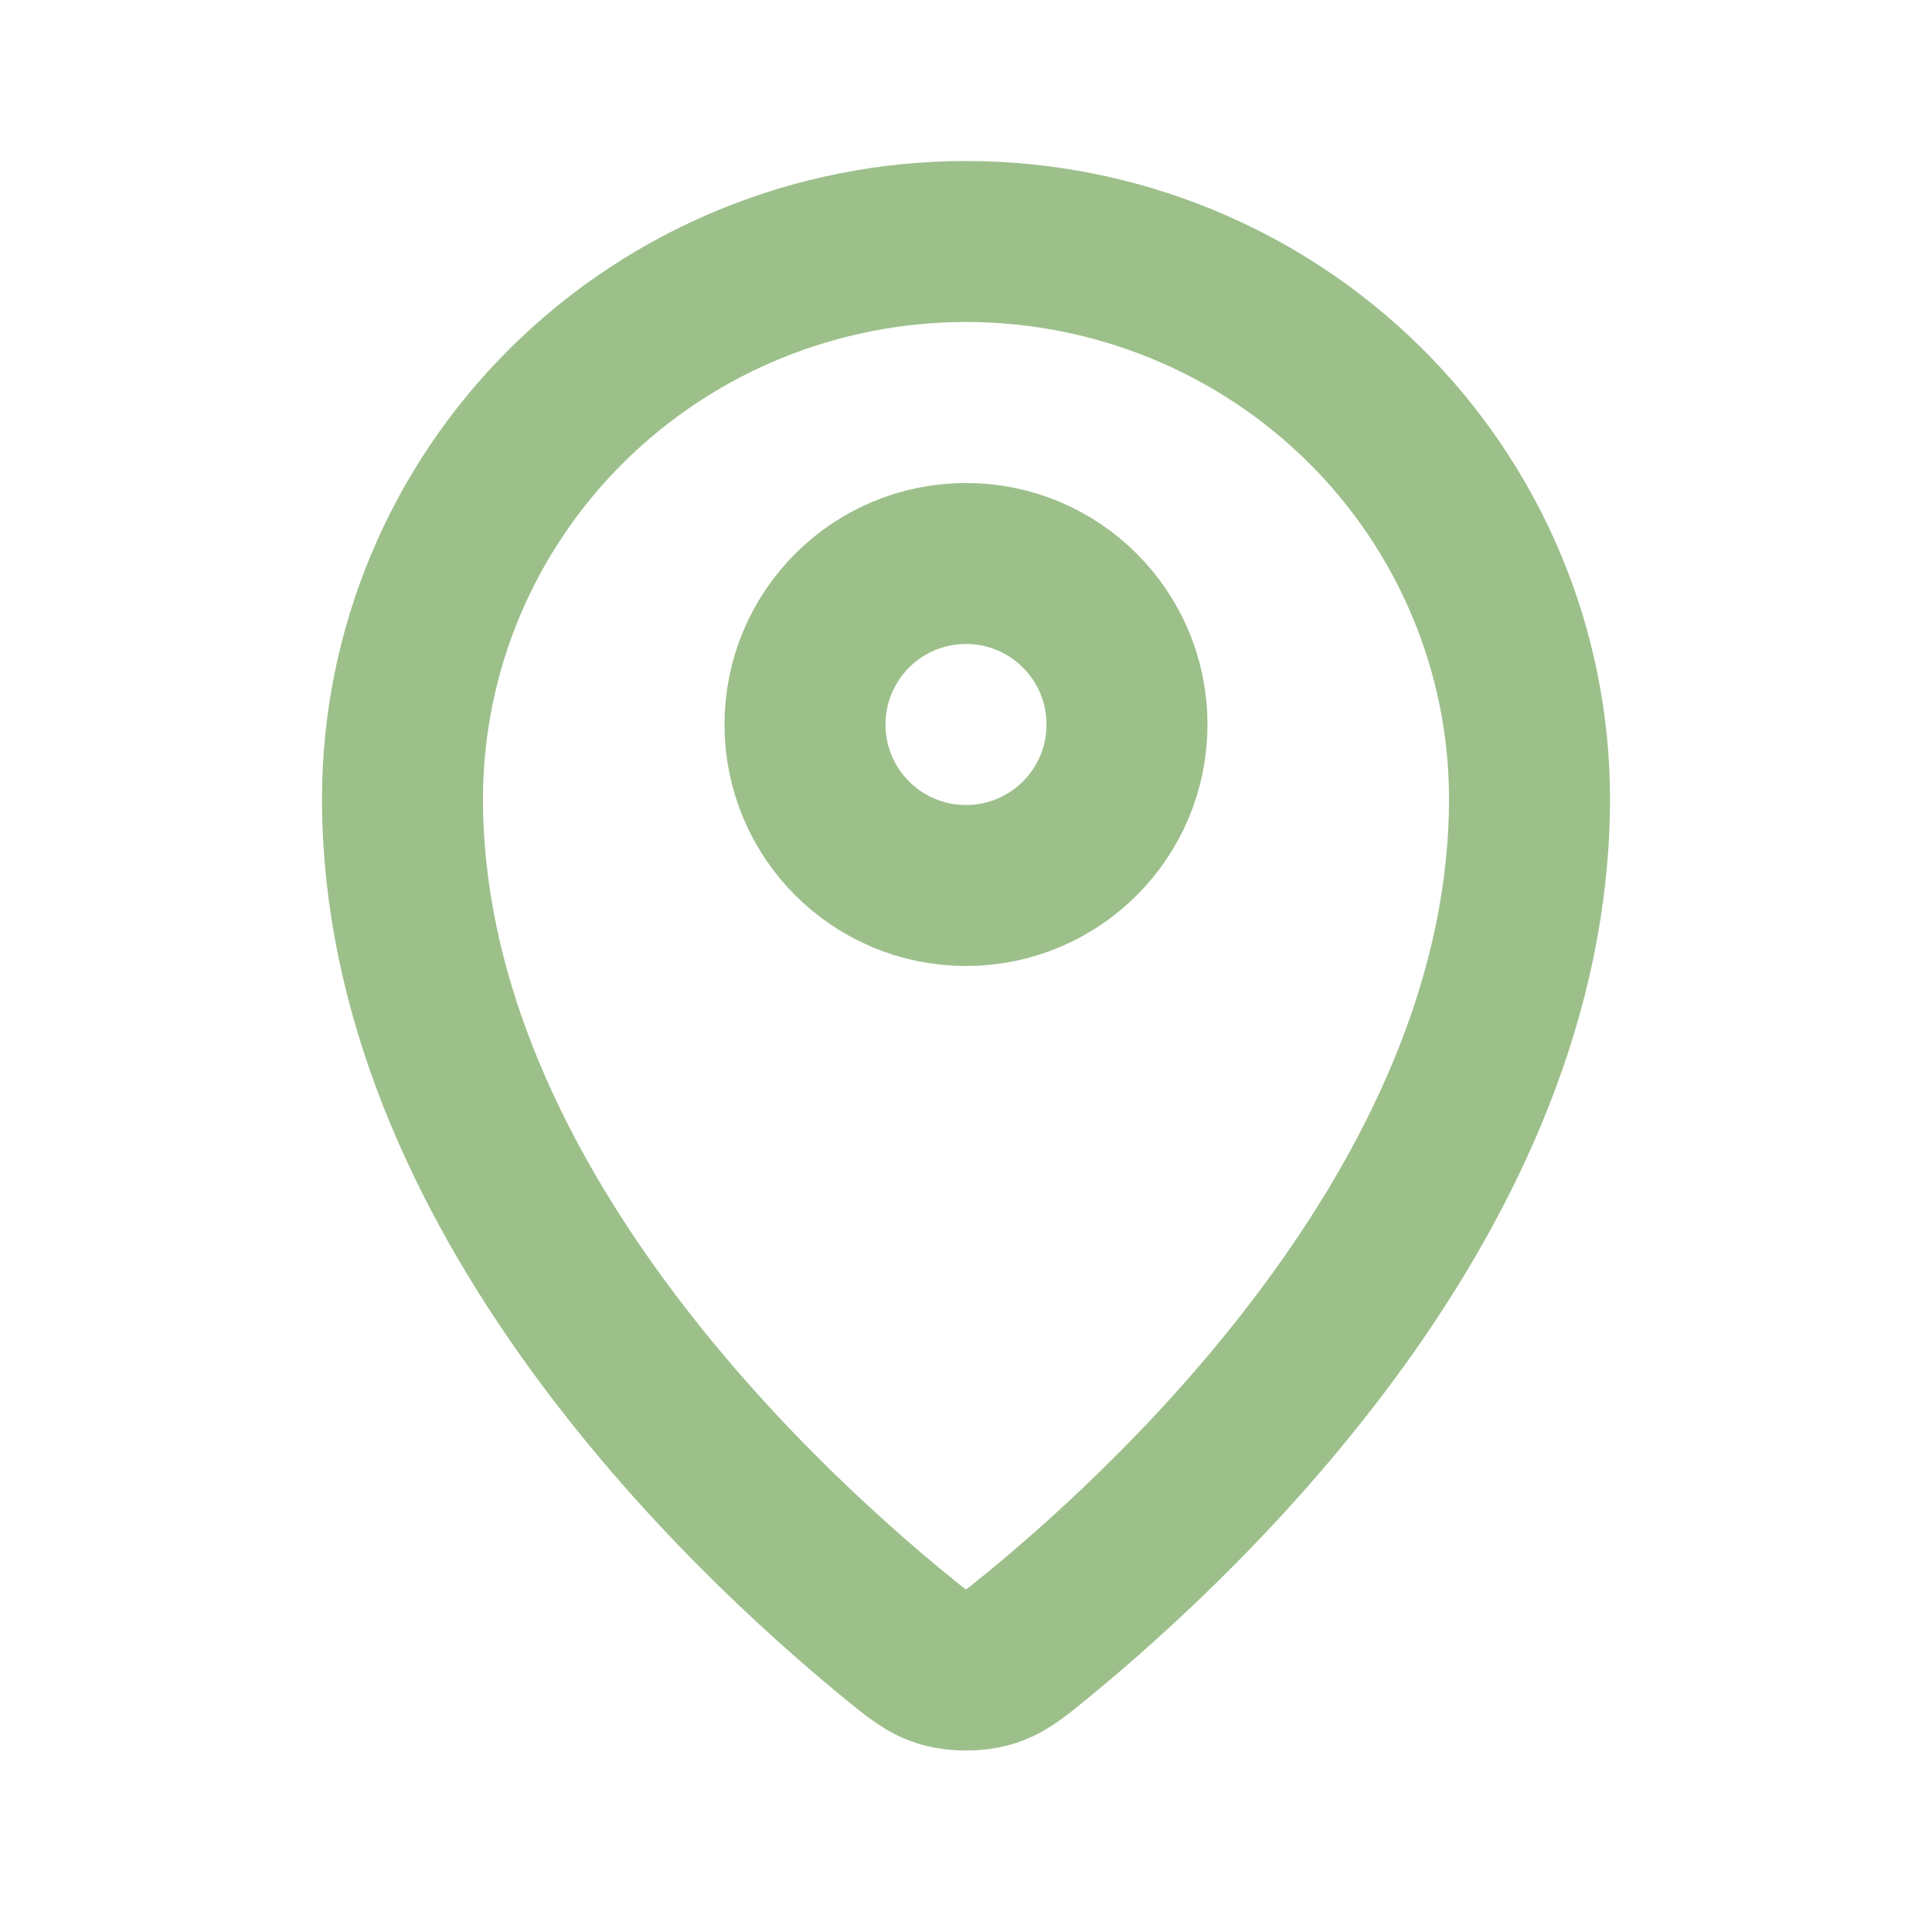
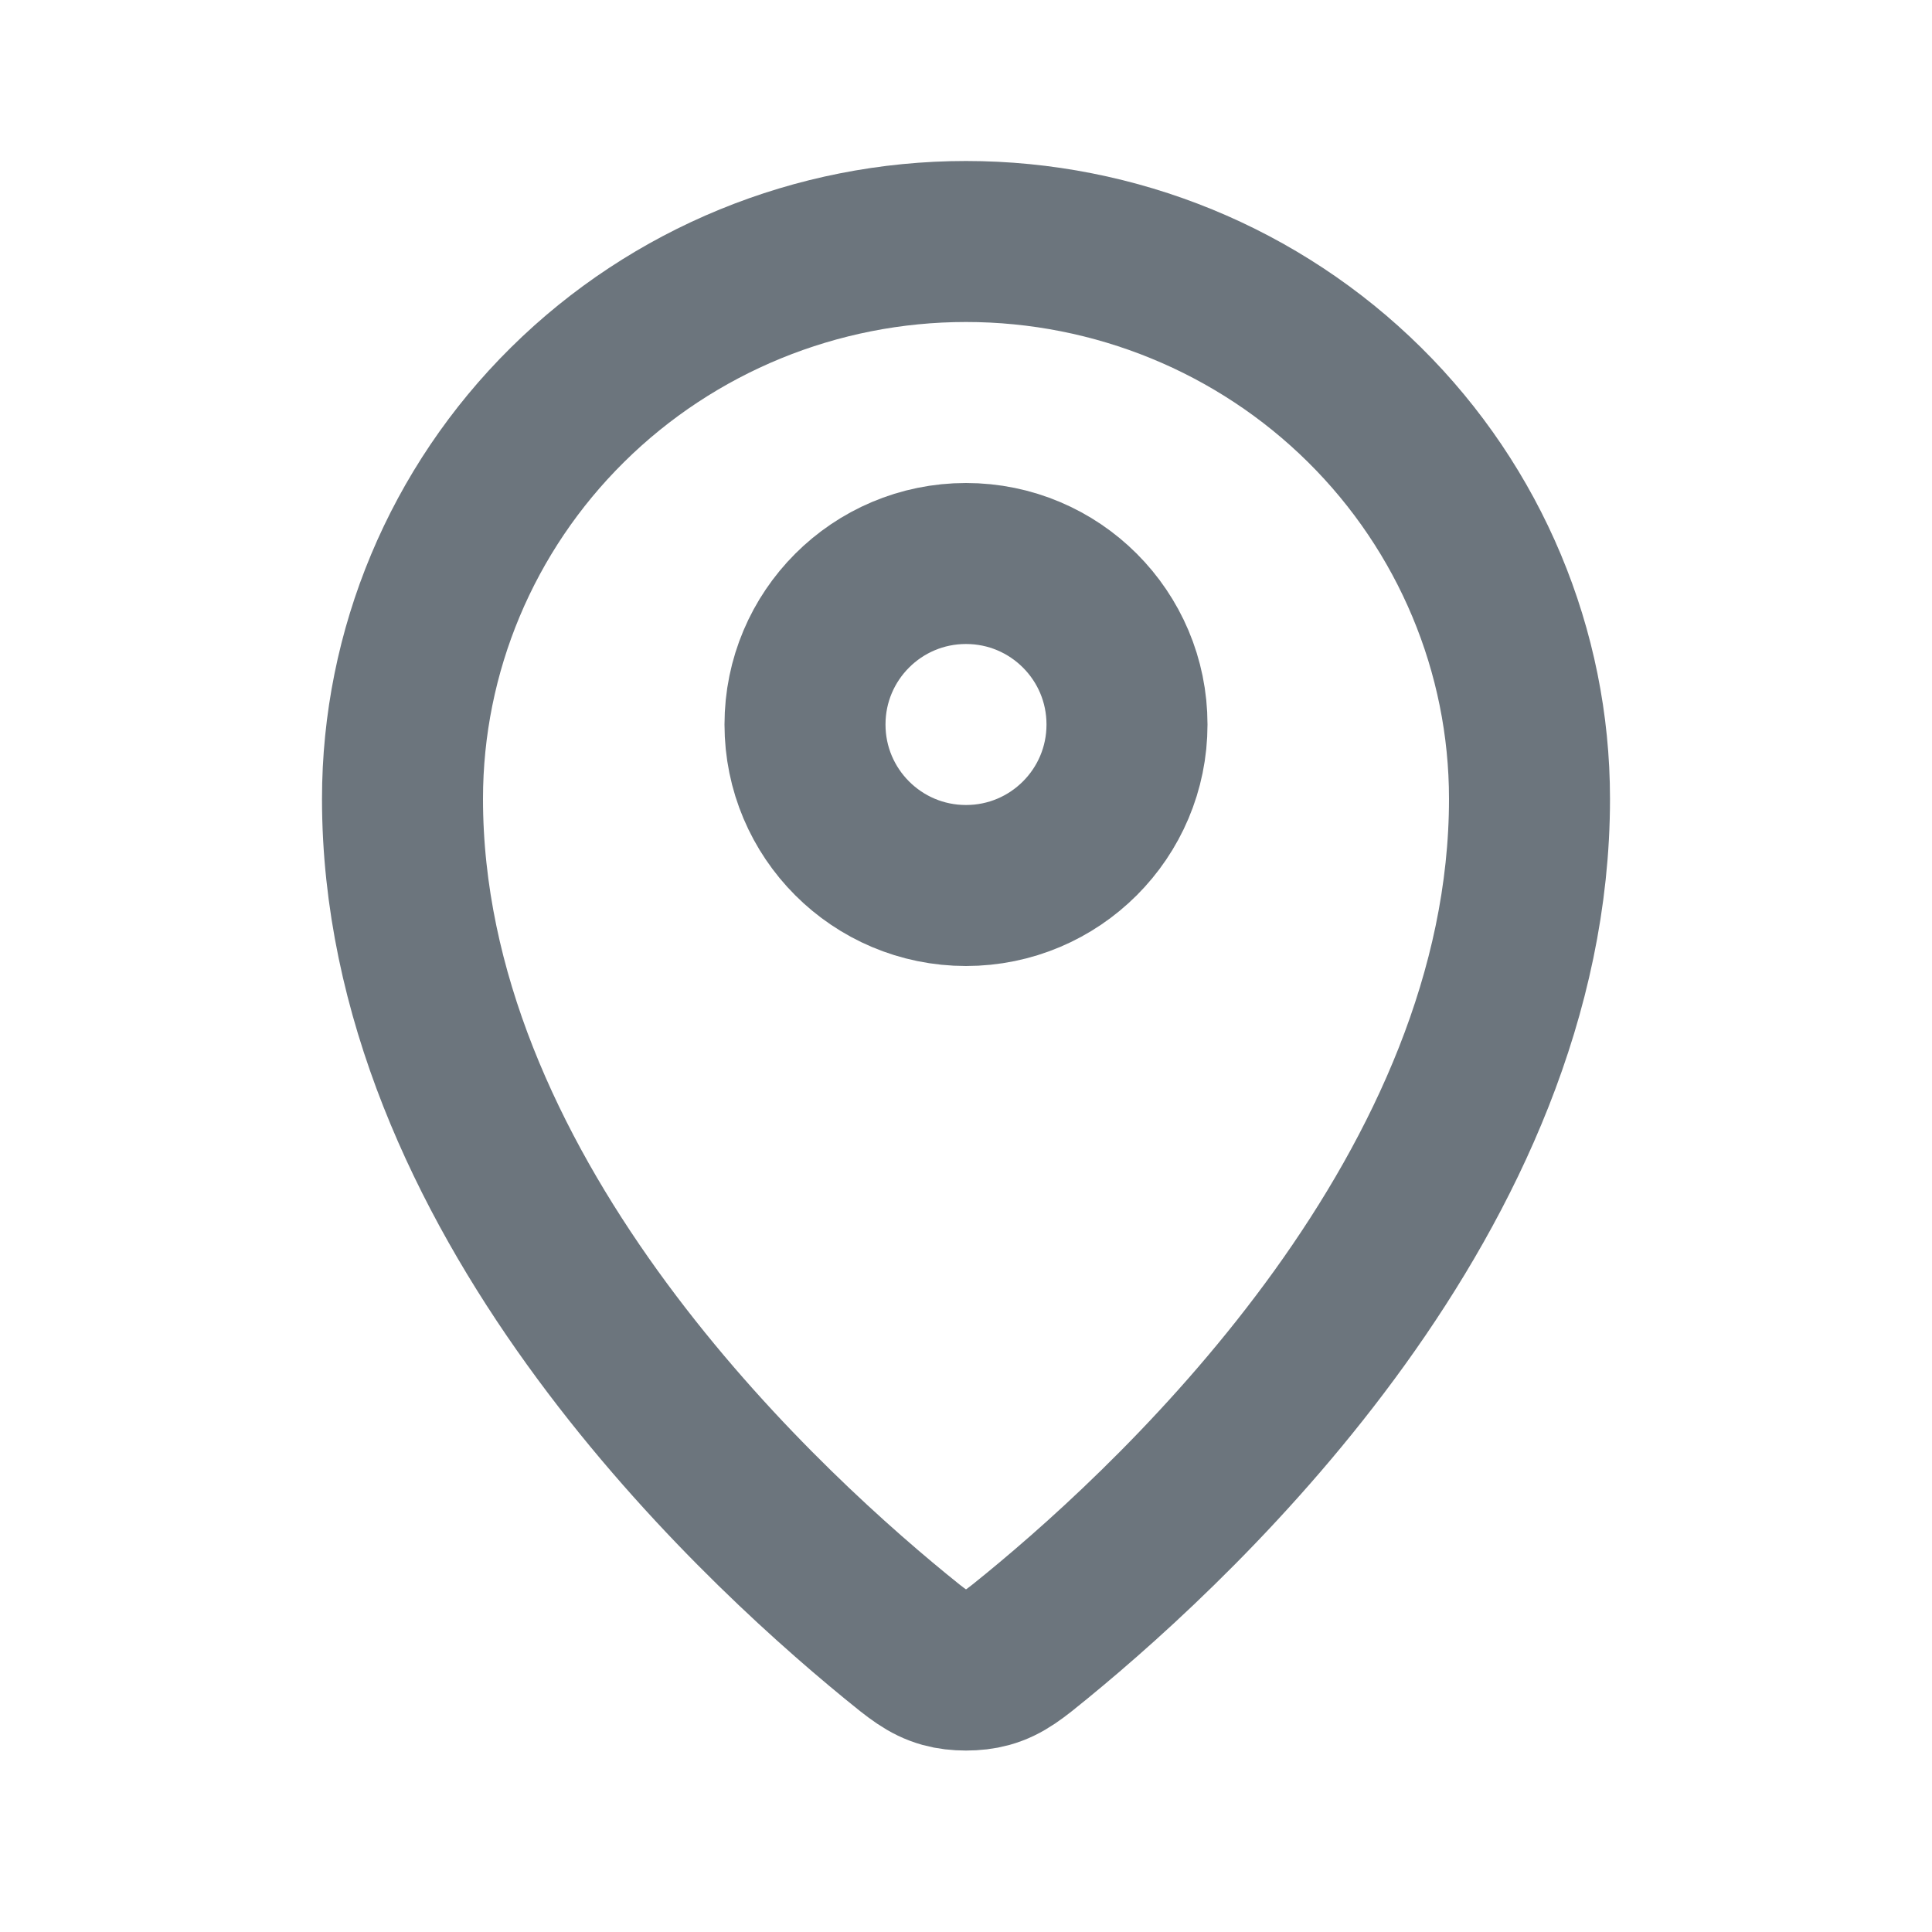
<svg xmlns="http://www.w3.org/2000/svg" viewBox="0 0 24 24" fill="none" style="width: 20px; height: 20px;">
  <g id="SVGRepo_bgCarrier" stroke-width="0" />
  <g id="SVGRepo_tracerCarrier" stroke-linecap="round" stroke-linejoin="round" />
  <g id="SVGRepo_iconCarrier">
    <g id="Navigation / Map_Pin">
      <g id="Vector">
-         <path d="M5 9.923C5 14.775 9.244 18.787 11.123 20.325C11.392 20.545 11.528 20.657 11.729 20.713C11.885 20.757 12.115 20.757 12.271 20.713C12.472 20.657 12.607 20.546 12.877 20.325C14.756 18.787 19 14.775 19 9.923C19 8.087 18.262 6.326 16.95 5.028C15.637 3.729 13.857 3 12 3C10.144 3 8.363 3.729 7.05 5.028C5.737 6.326 5 8.087 5 9.923Z" stroke="#9DC08B" stroke-width="2" stroke-linecap="round" stroke-linejoin="round" />
-         <path d="M10 9C10 10.105 10.895 11 12 11C13.105 11 14 10.105 14 9C14 7.895 13.105 7 12 7C10.895 7 10 7.895 10 9Z" stroke="#9DC08B" stroke-width="2" stroke-linecap="round" stroke-linejoin="round" />
+         <path d="M5 9.923C5 14.775 9.244 18.787 11.123 20.325C11.392 20.545 11.528 20.657 11.729 20.713C11.885 20.757 12.115 20.757 12.271 20.713C12.472 20.657 12.607 20.546 12.877 20.325C14.756 18.787 19 14.775 19 9.923C19 8.087 18.262 6.326 16.95 5.028C15.637 3.729 13.857 3 12 3C10.144 3 8.363 3.729 7.05 5.028C5.737 6.326 5 8.087 5 9.923Z" stroke="#6c757d" stroke-width="2" stroke-linecap="round" stroke-linejoin="round" />
+         <path d="M10 9C10 10.105 10.895 11 12 11C13.105 11 14 10.105 14 9C14 7.895 13.105 7 12 7C10.895 7 10 7.895 10 9Z" stroke="#6c757d" stroke-width="2" stroke-linecap="round" stroke-linejoin="round" />
      </g>
    </g>
  </g>
</svg>
